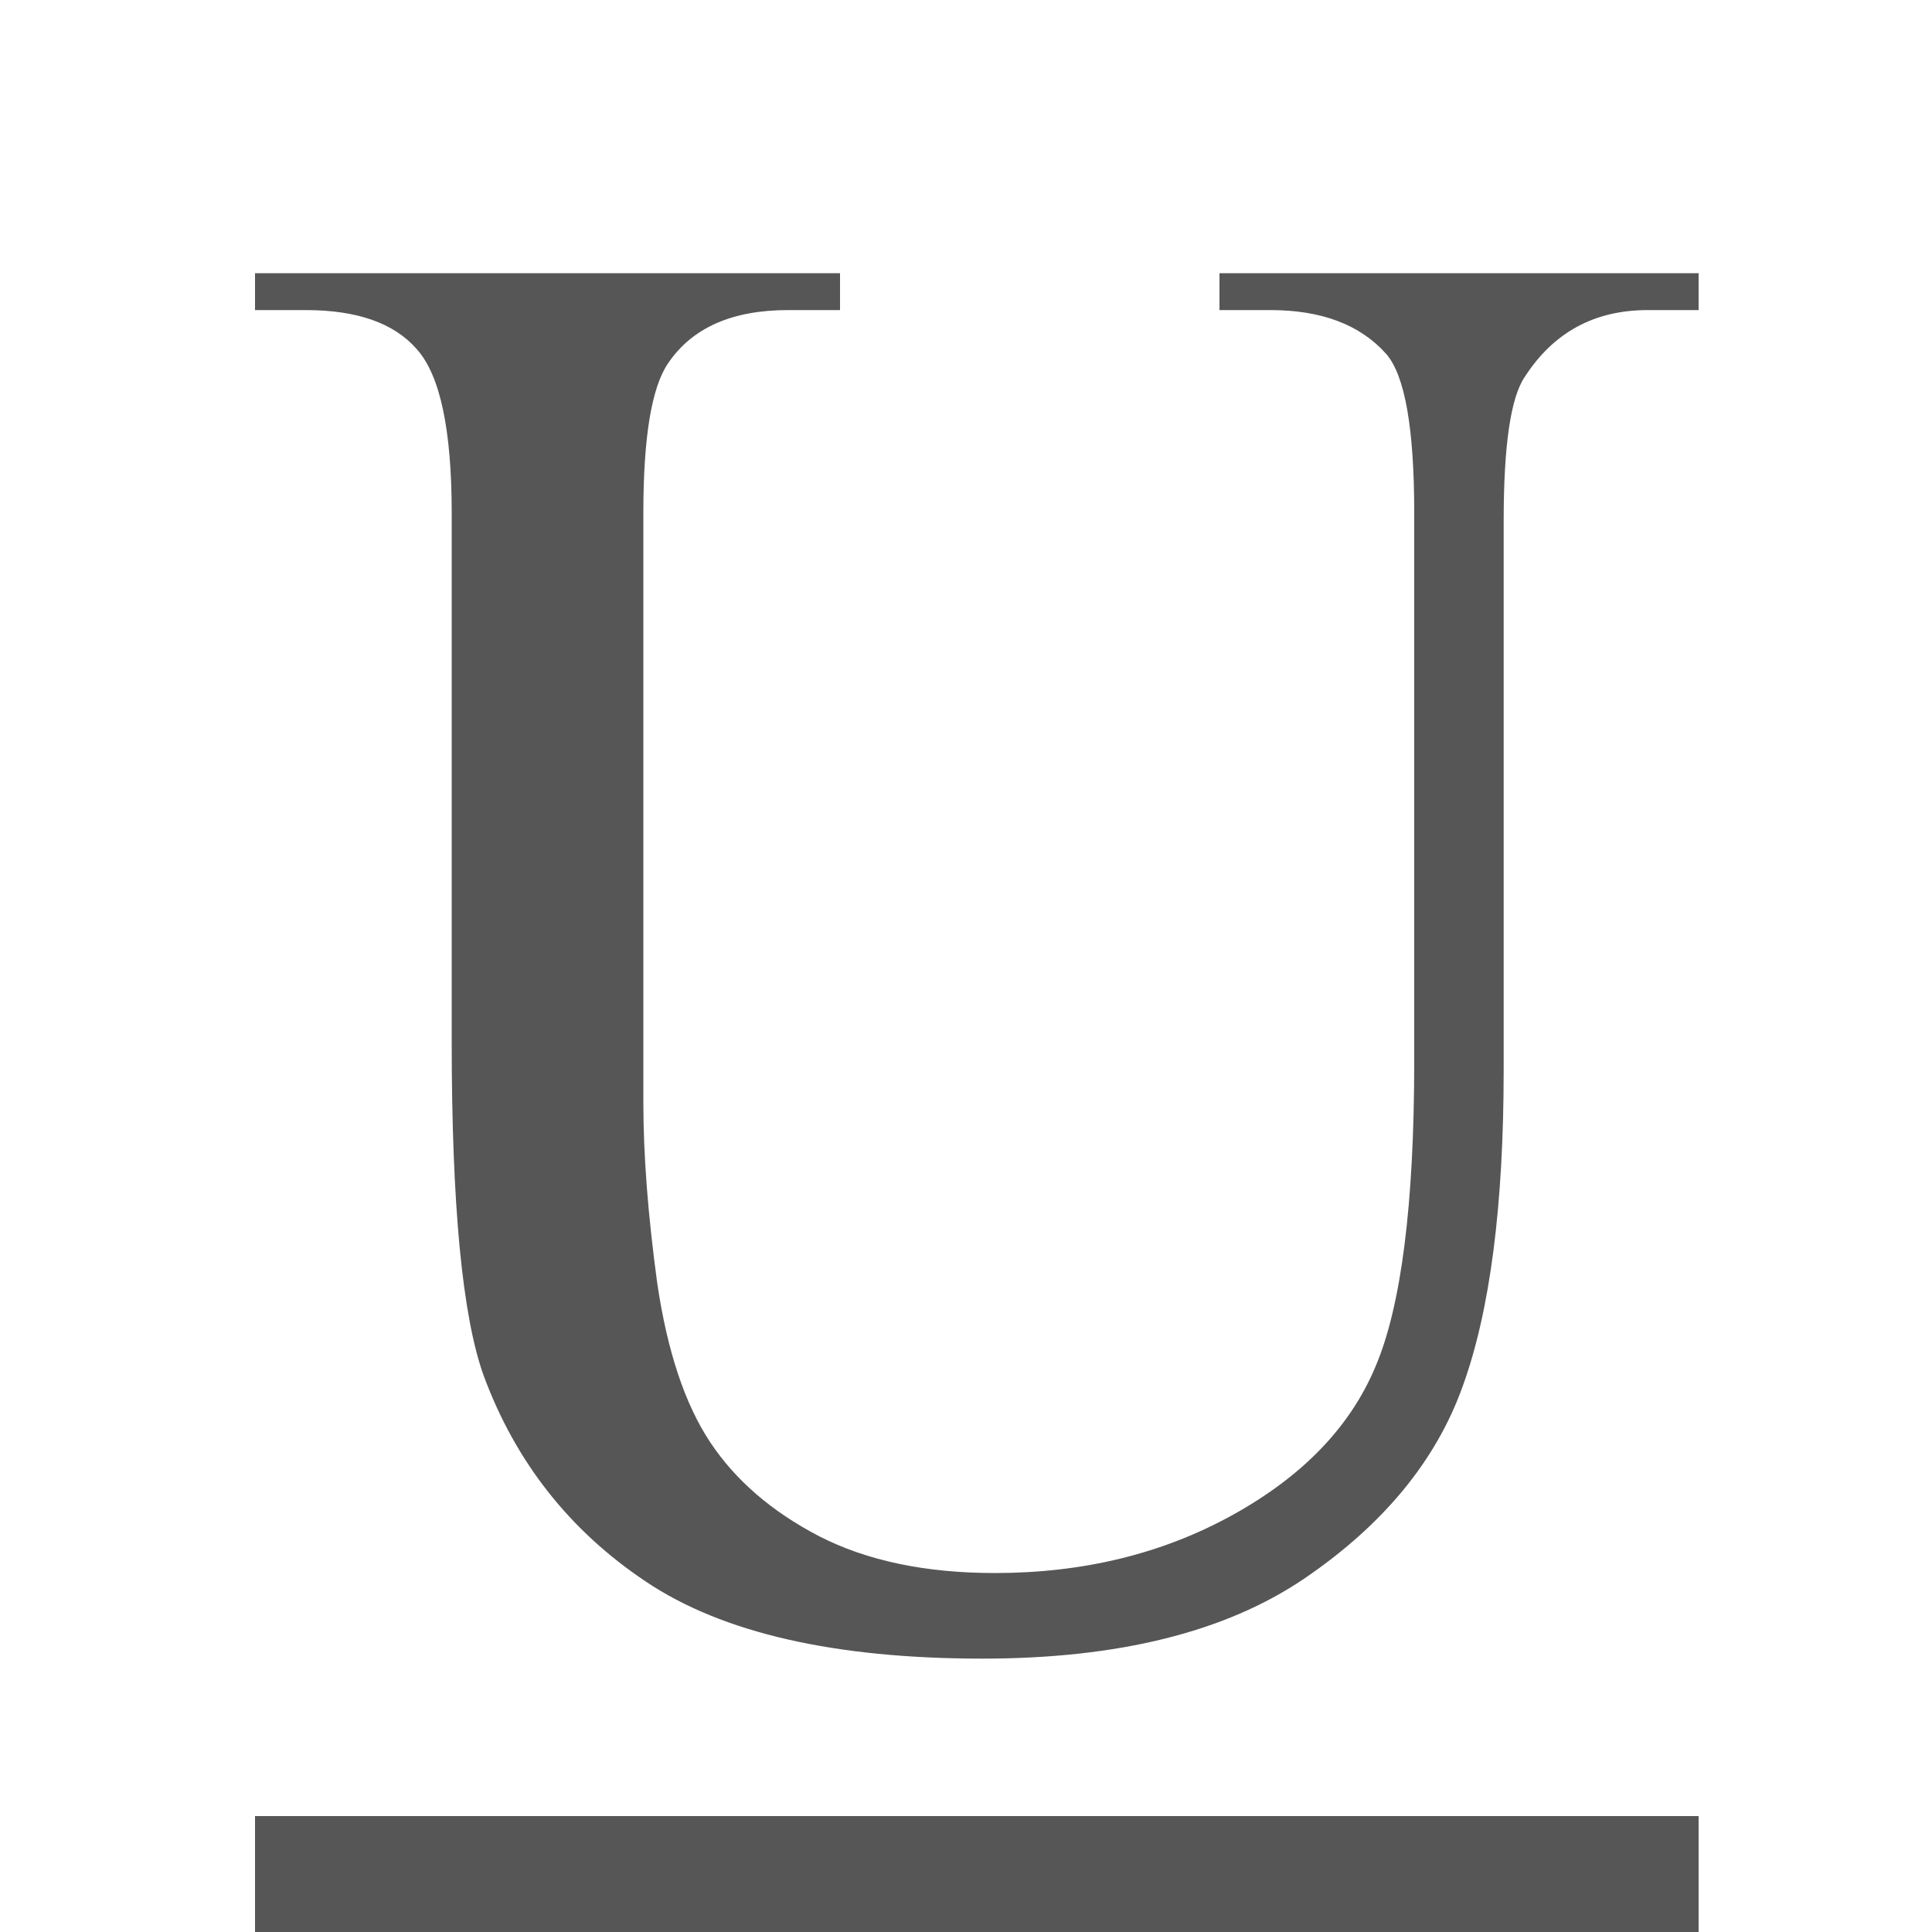
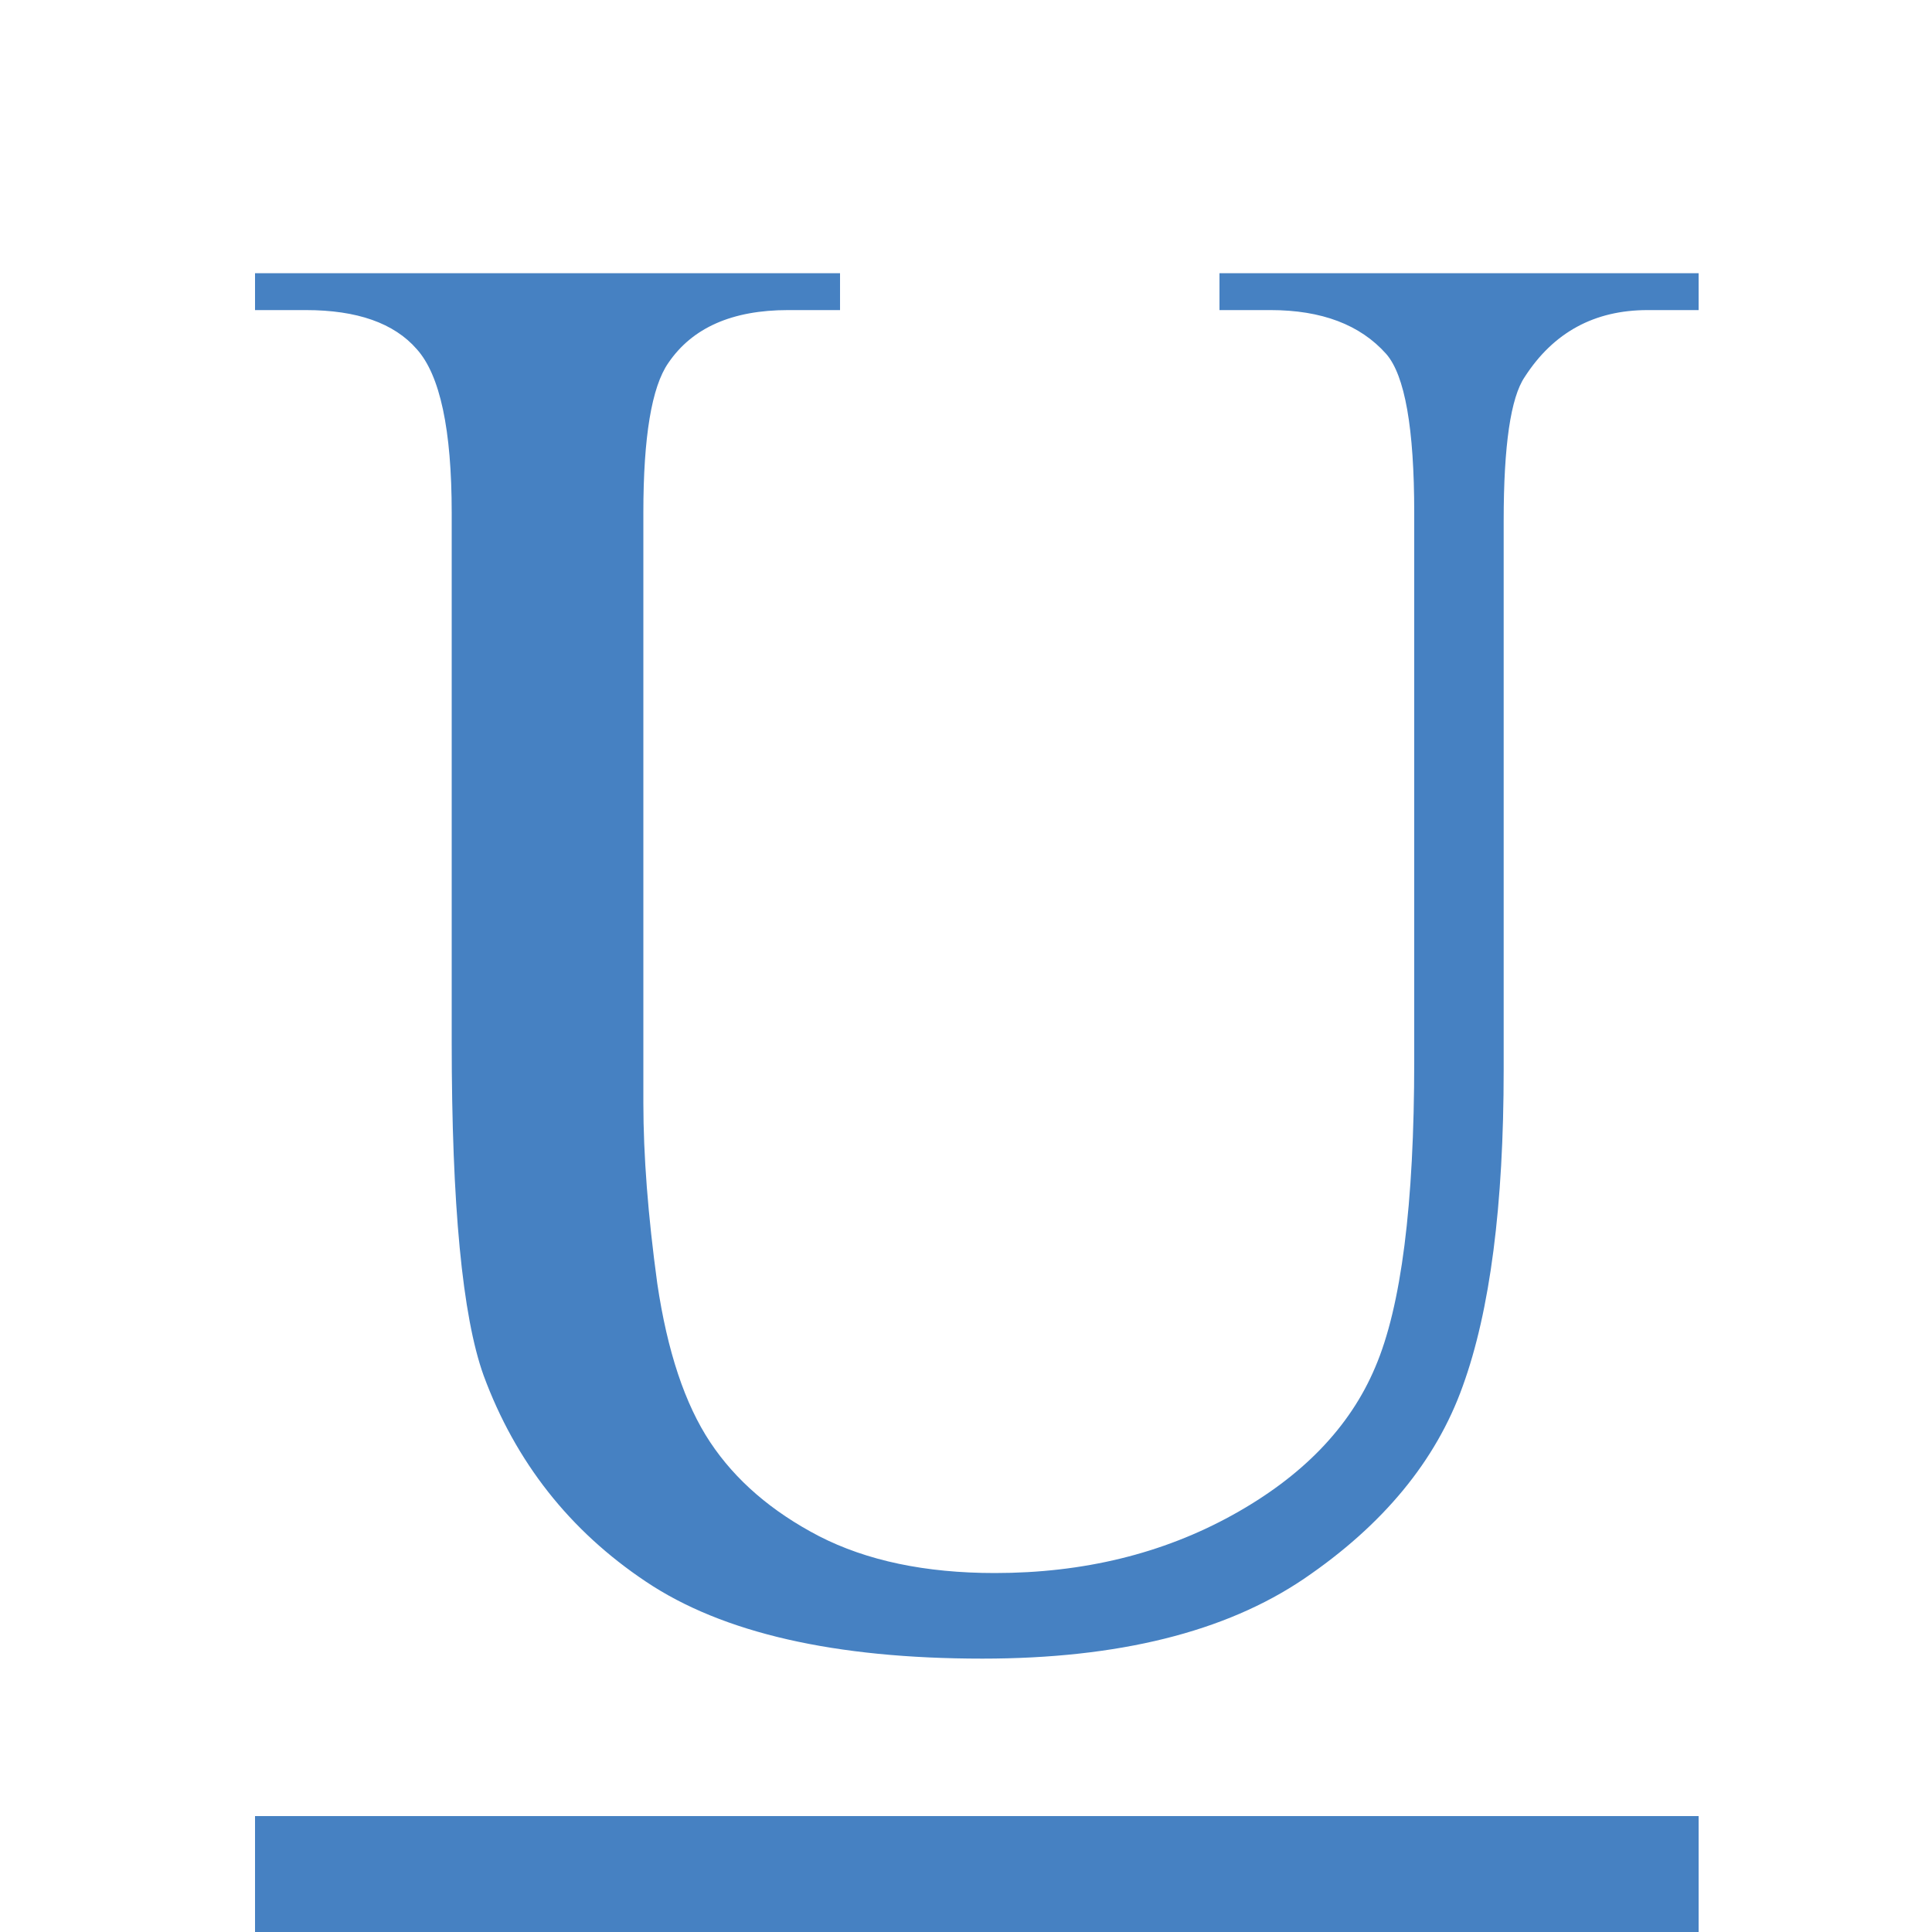
<svg xmlns="http://www.w3.org/2000/svg" width="10mm" height="10mm" viewBox="0 0 10 10" version="1.1" id="svg1">
  <defs id="defs1" />
  <g id="layer1">
-     <path style="font-size:10.583px;line-height:1.25;font-family:'Times New Roman';-inkscape-font-specification:'Times New Roman, ';fill:#565656;fill-opacity:1;stroke:none;stroke-width:0.265" d="M 6.312,1.605 V 1.414 h 2.48 v 0.191 h -0.264 q -0.413,0 -0.636,0.346 -0.109,0.16 -0.109,0.744 v 2.842 q 0,1.054 -0.212,1.638 -0.207,0.579 -0.822,0.997 -0.61,0.413 -1.664,0.413 -1.147,0 -1.741,-0.398 Q 2.751,7.791 2.503,7.119 2.338,6.659 2.338,5.393 V 2.654 q 0,-0.646 -0.181,-0.847 Q 1.981,1.605 1.583,1.605 H 1.32 V 1.414 h 3.028 v 0.191 h -0.269 q -0.434,0 -0.62,0.274 -0.129,0.186 -0.129,0.775 v 3.054 q 0,0.408 0.072,0.935 0.078,0.527 0.274,0.822 0.196,0.295 0.563,0.486 0.372,0.191 0.91,0.191 0.687,0 1.23,-0.3 0.543,-0.3 0.739,-0.765 0.202,-0.47 0.202,-1.586 V 2.654 q 0,-0.656 -0.145,-0.822 -0.202,-0.227 -0.599,-0.227 z" id="text2" aria-label="U" />
-     <path style="fill:none;stroke:#565656;stroke-width:0.6;stroke-linecap:butt;stroke-linejoin:miter;stroke-dasharray:none;stroke-opacity:1" d="m 1.32,9.7 h 7.472" id="path3" />
+     <path style="font-size:10.583px;line-height:1.25;font-family:'Times New Roman';-inkscape-font-specification:'Times New Roman, ';fill:#4681c2;fill-opacity:1;stroke:none;stroke-width:0.265" d="M 6.312,1.605 V 1.414 h 2.48 v 0.191 h -0.264 q -0.413,0 -0.636,0.346 -0.109,0.16 -0.109,0.744 v 2.842 q 0,1.054 -0.212,1.638 -0.207,0.579 -0.822,0.997 -0.61,0.413 -1.664,0.413 -1.147,0 -1.741,-0.398 Q 2.751,7.791 2.503,7.119 2.338,6.659 2.338,5.393 V 2.654 q 0,-0.646 -0.181,-0.847 Q 1.981,1.605 1.583,1.605 H 1.32 V 1.414 h 3.028 v 0.191 h -0.269 q -0.434,0 -0.62,0.274 -0.129,0.186 -0.129,0.775 v 3.054 q 0,0.408 0.072,0.935 0.078,0.527 0.274,0.822 0.196,0.295 0.563,0.486 0.372,0.191 0.91,0.191 0.687,0 1.23,-0.3 0.543,-0.3 0.739,-0.765 0.202,-0.47 0.202,-1.586 V 2.654 q 0,-0.656 -0.145,-0.822 -0.202,-0.227 -0.599,-0.227 z" id="text2" aria-label="U" />
+     <path style="fill:none;stroke:#4681c2;stroke-width:0.6;stroke-linecap:butt;stroke-linejoin:miter;stroke-dasharray:none;stroke-opacity:1" d="m 1.32,9.7 h 7.472" id="path3" />
  </g>
</svg>
